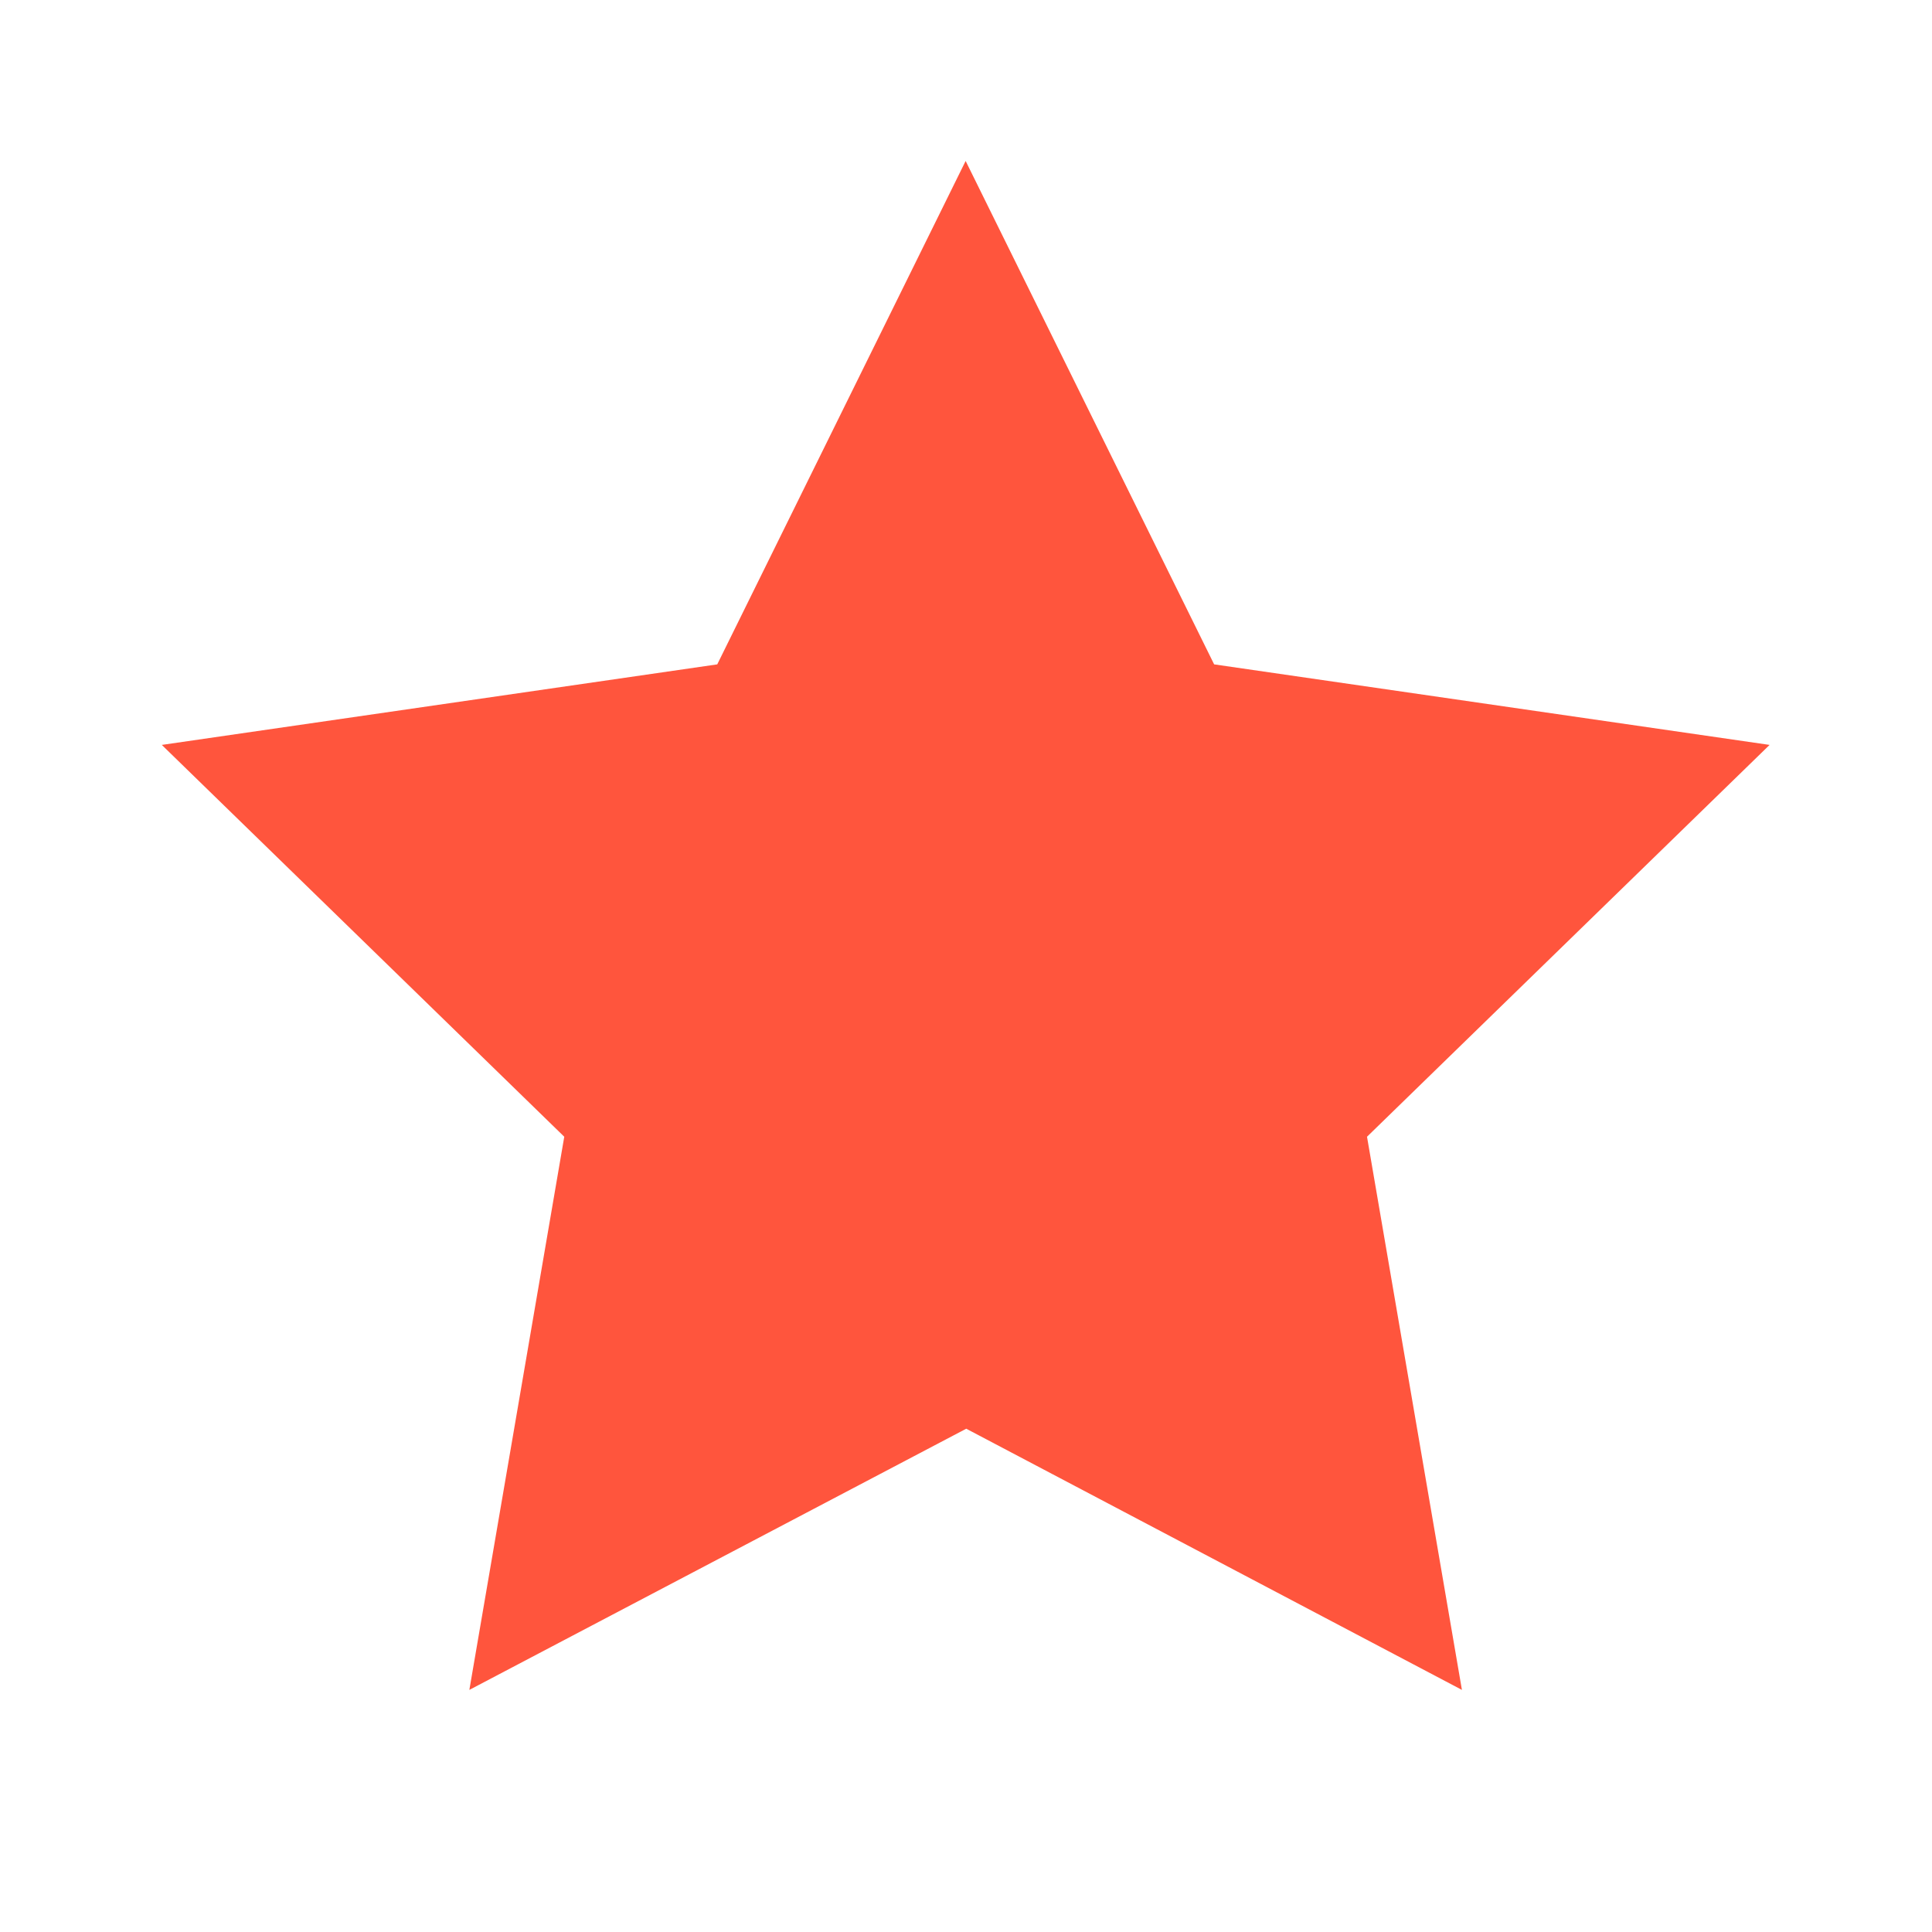
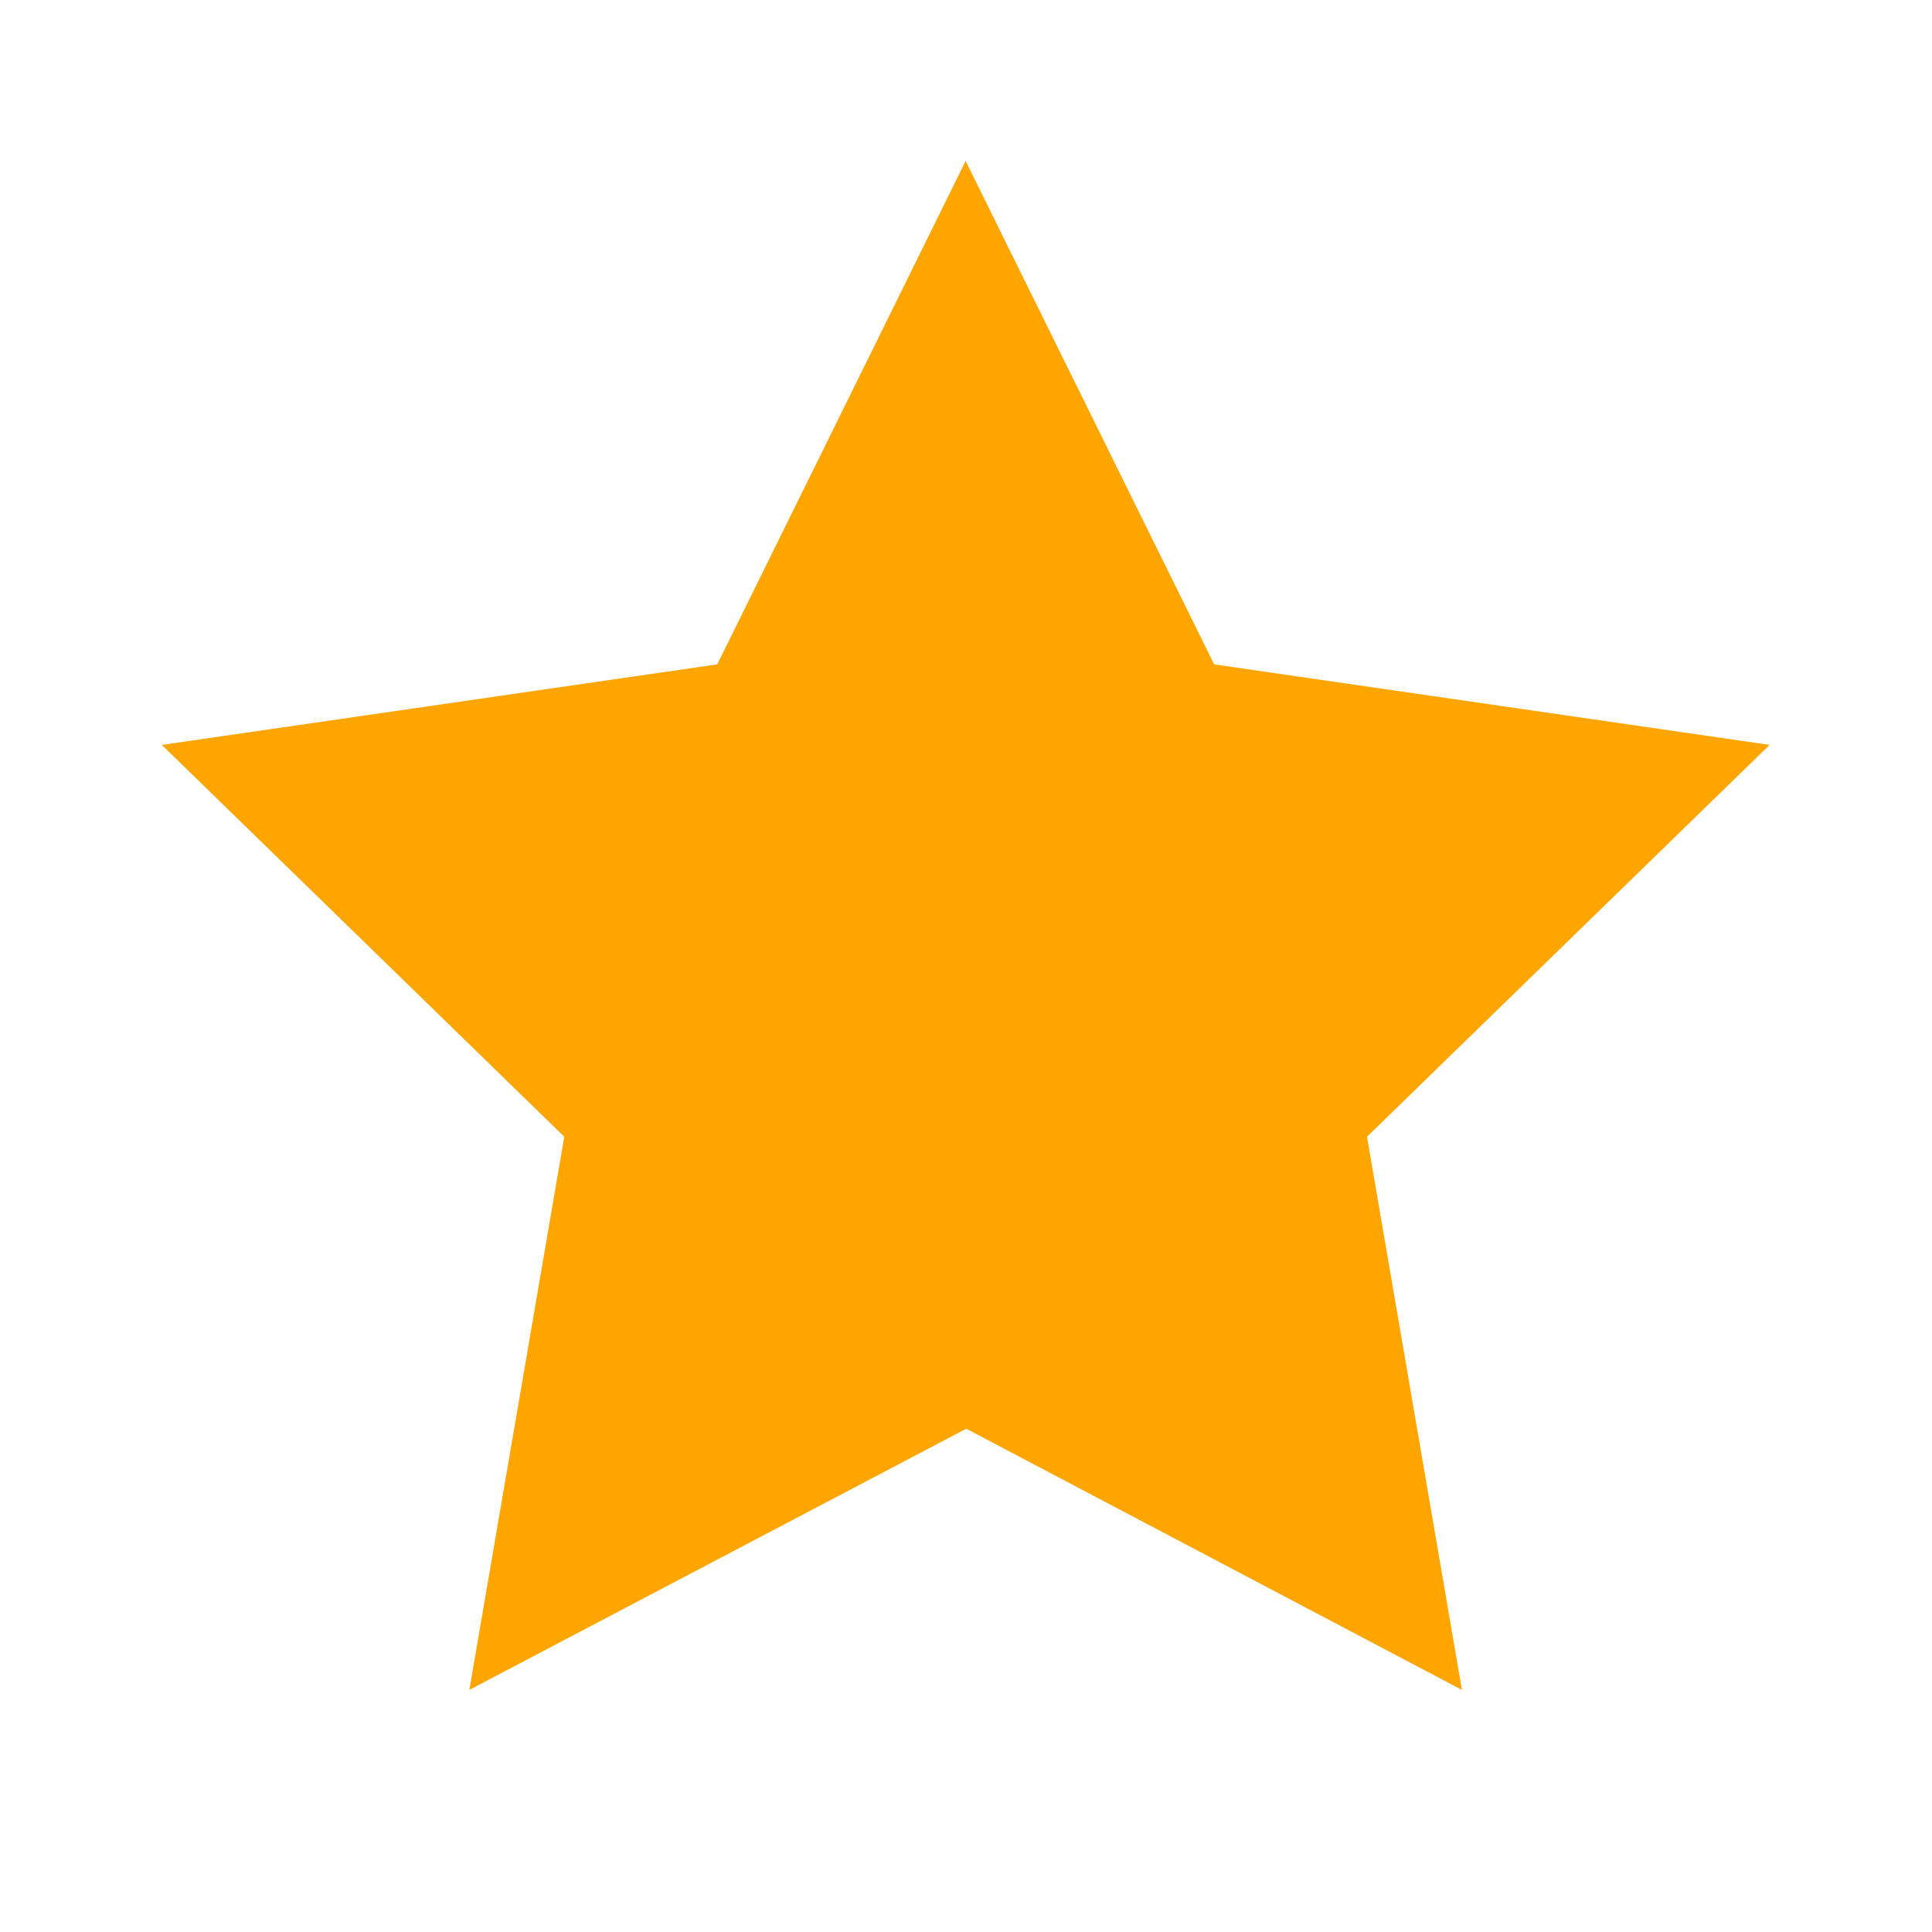
<svg xmlns="http://www.w3.org/2000/svg" width="16" height="16" viewBox="0 0 16 16" fill="none">
  <g id="Frame">
-     <path id="Vector" d="M8.002 11.832L3.887 13.995L4.673 9.414L1.34 6.169L5.94 5.502L7.997 1.333L10.055 5.502L14.655 6.169L11.321 9.414L12.107 13.995L8.002 11.832Z" fill="#FF553D" />
+     <path id="Vector" d="M8.002 11.832L3.887 13.995L4.673 9.414L1.34 6.169L5.94 5.502L7.997 1.333L10.055 5.502L14.655 6.169L11.321 9.414L12.107 13.995L8.002 11.832Z" fill="orange" />
  </g>
</svg>
